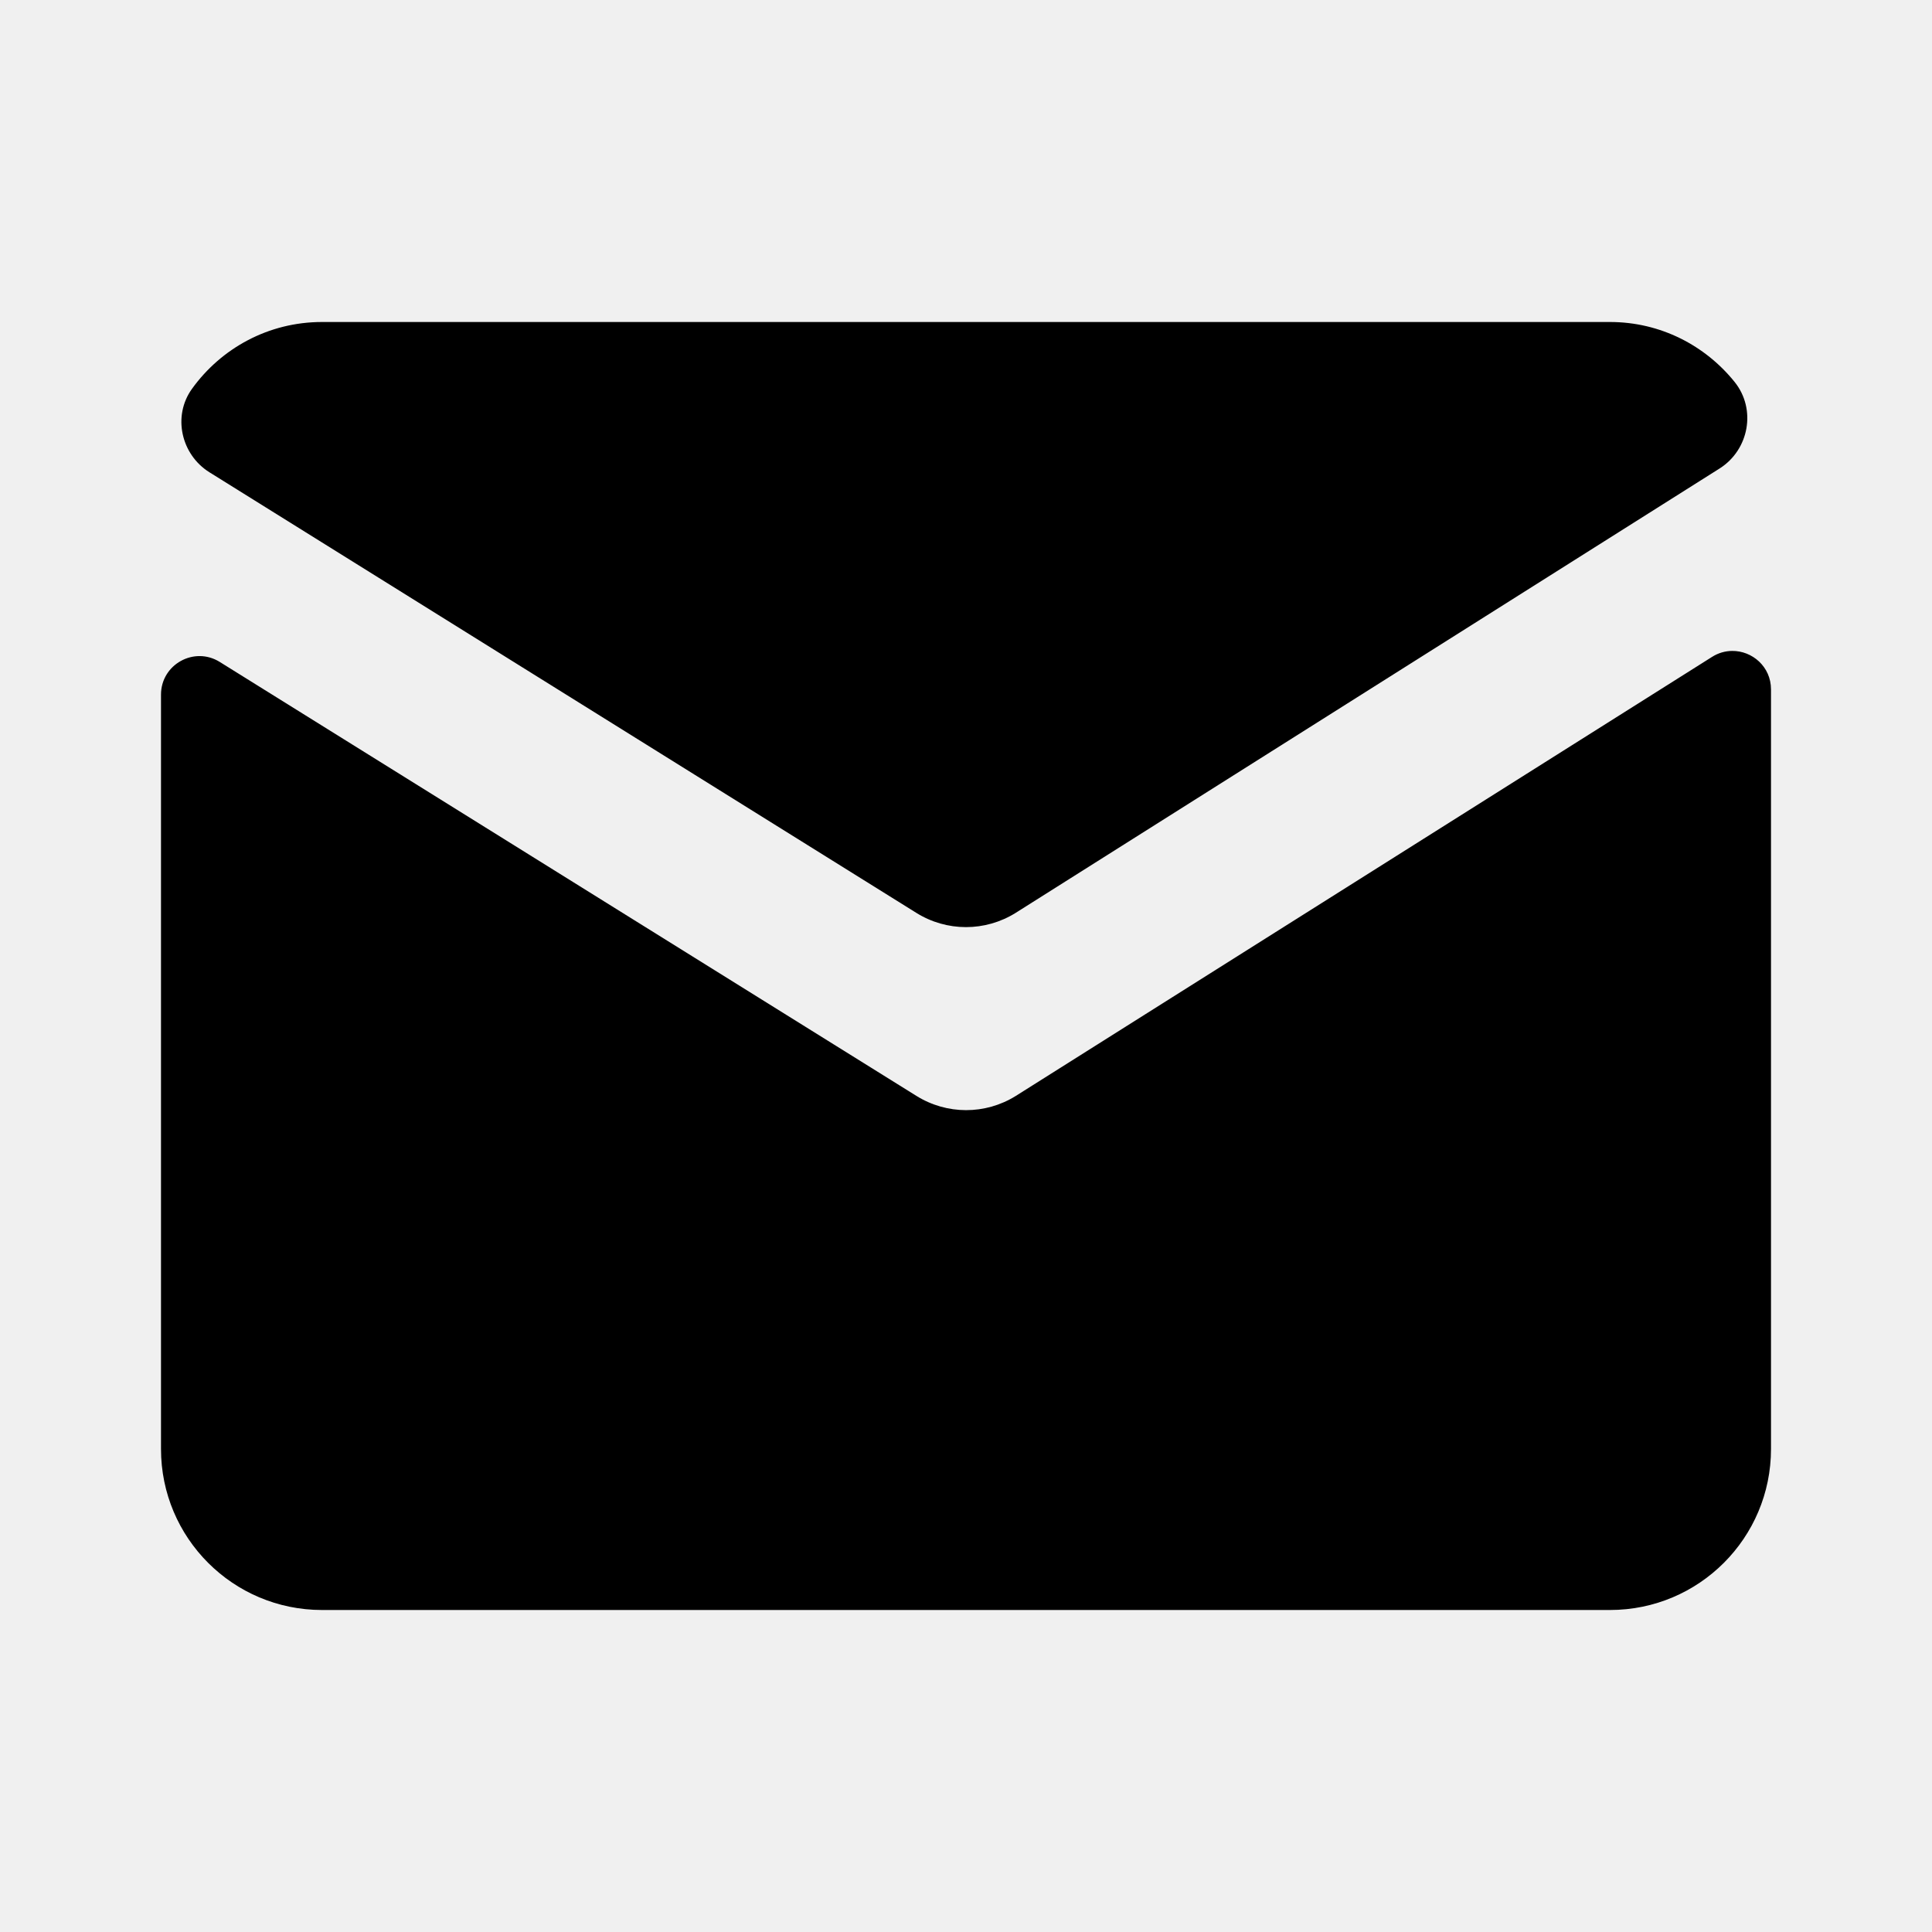
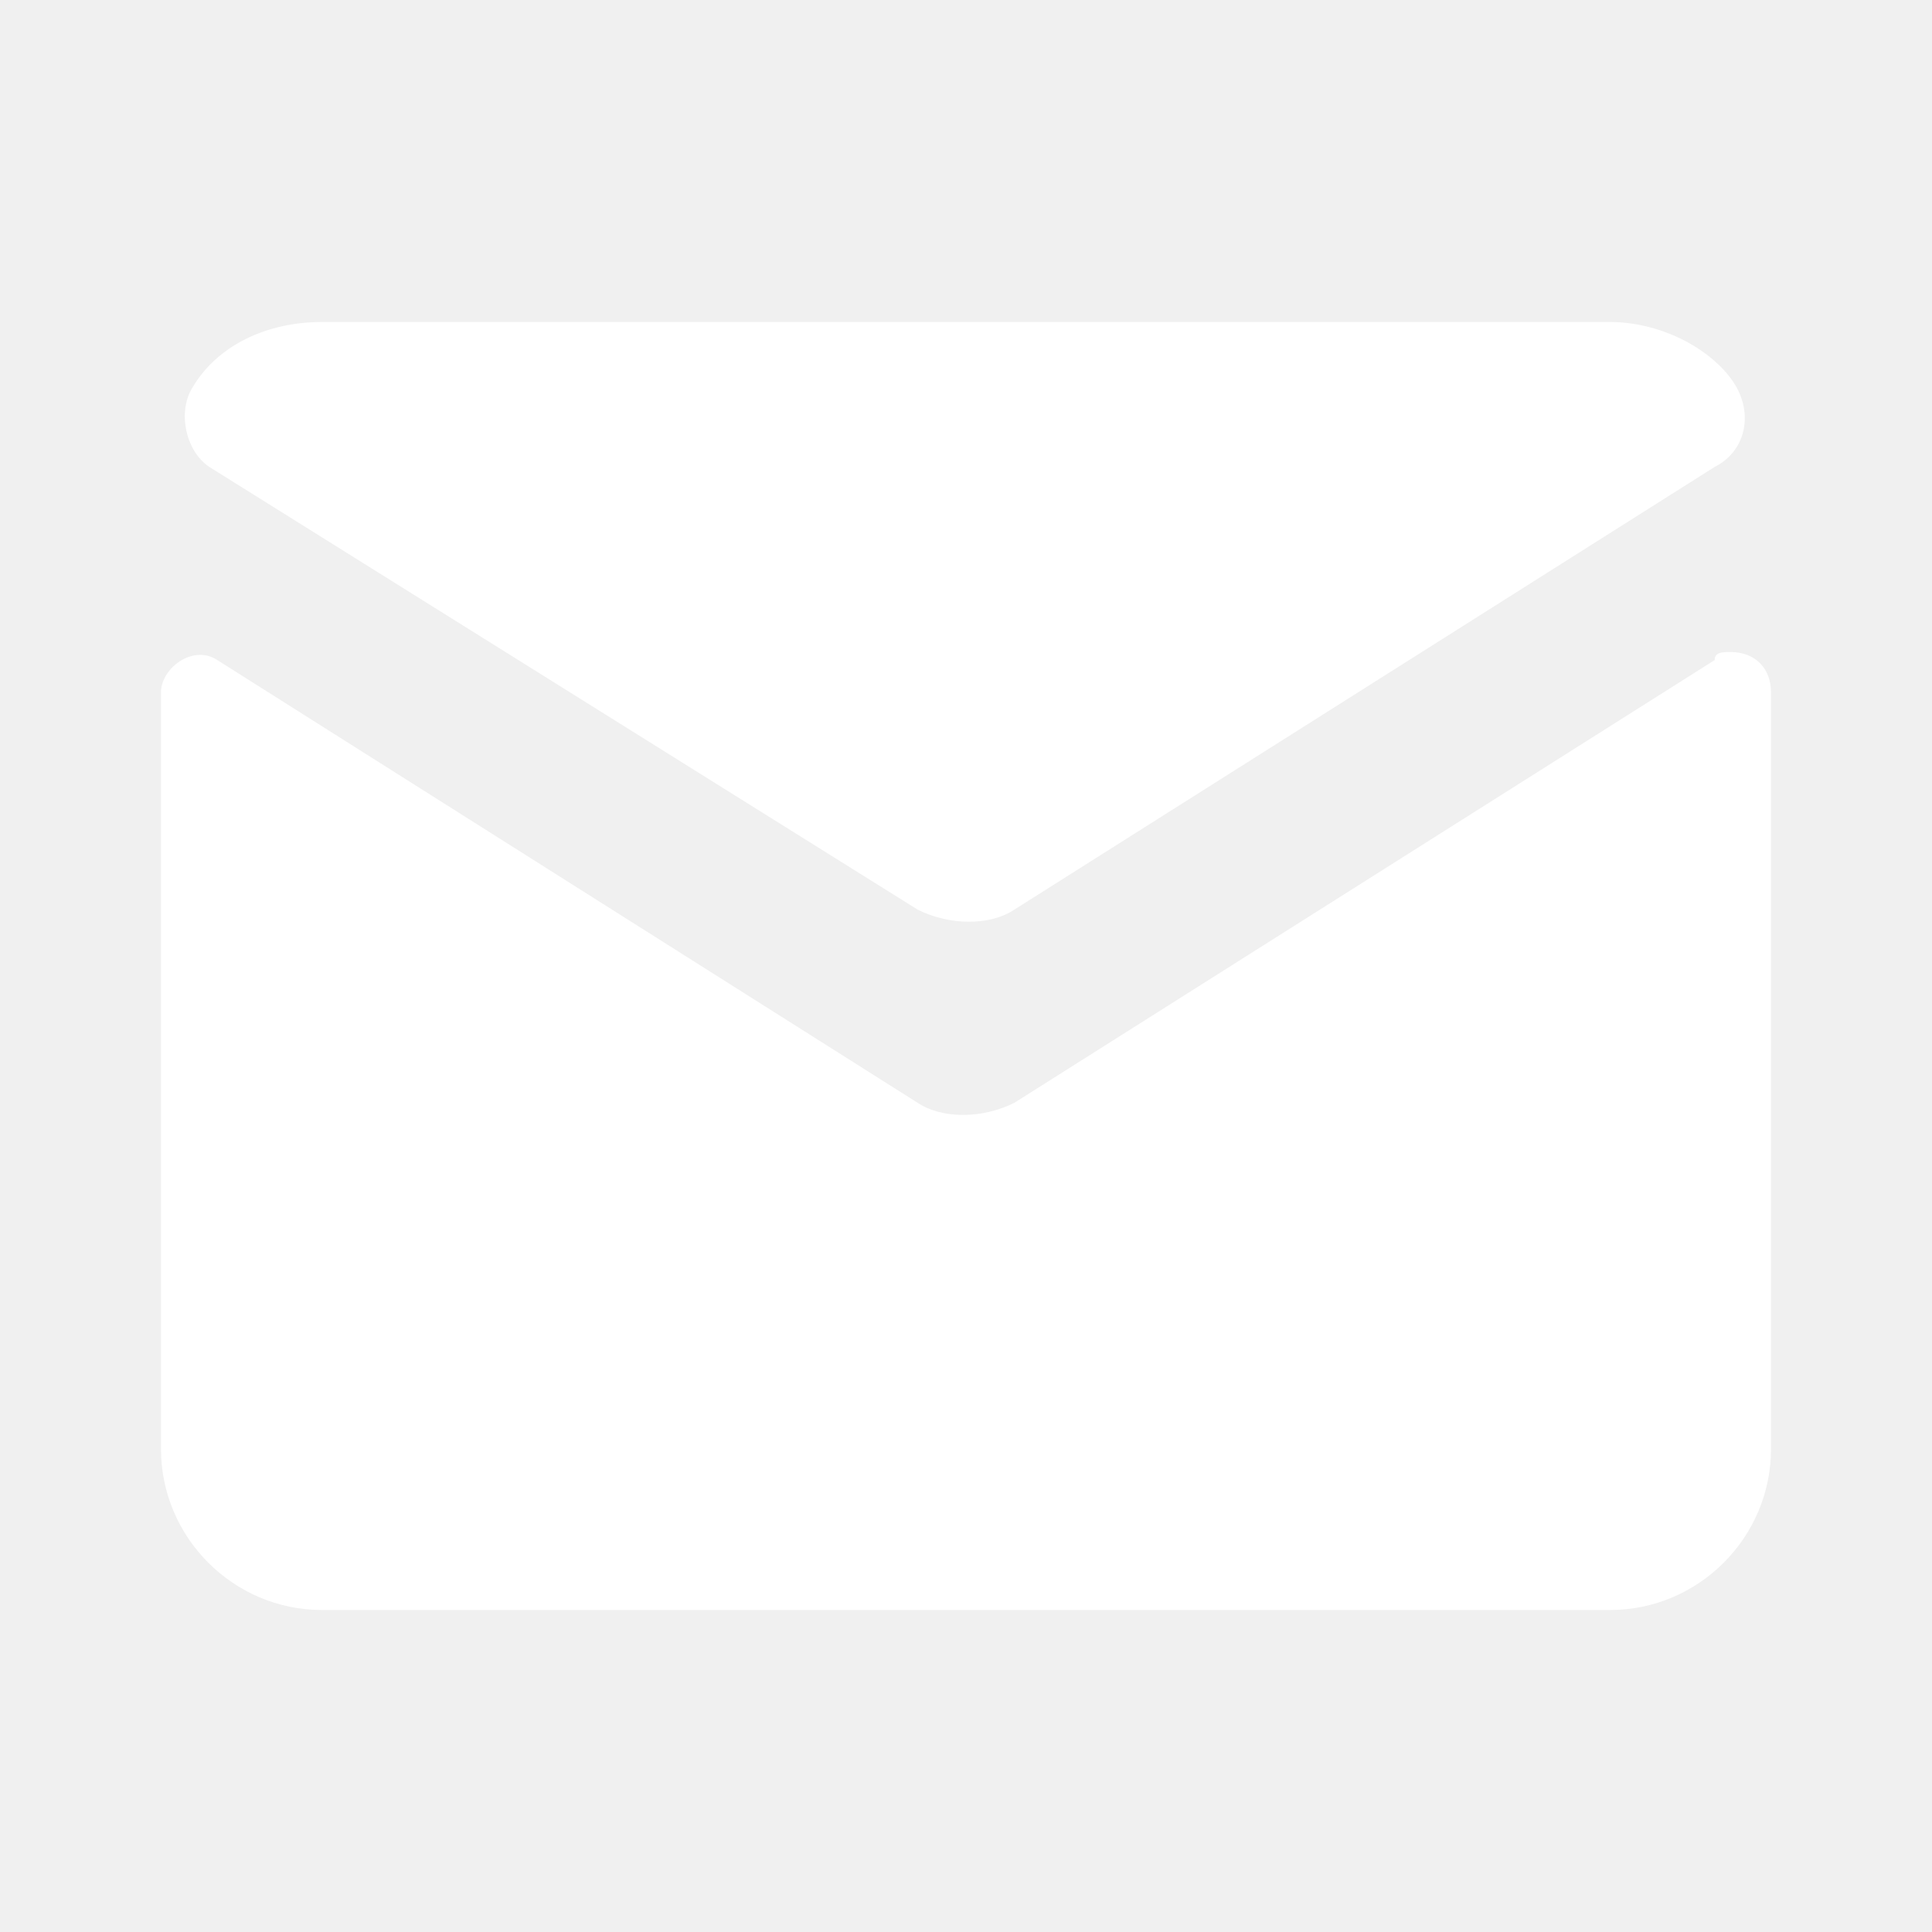
- <svg xmlns="http://www.w3.org/2000/svg" viewBox="0 0 24 24">
-   <path d="M 4 4 C 3.334 4 2.747 4.327 2.385 4.83 C 2.141 5.168 2.249 5.647 2.602 5.867 L 11.383 11.34 C 11.761 11.576 12.239 11.576 12.617 11.34 L 21.361 5.82 C 21.728 5.588 21.82 5.084 21.549 4.746 C 21.184 4.292 20.627 4 20 4 L 4 4 z M 21.516 8.086 C 21.432 8.087 21.347 8.11 21.268 8.16 L 12.617 13.615 C 12.239 13.85 11.761 13.849 11.383 13.613 L 2.73 8.223 C 2.412 8.025 2 8.254 2 8.629 L 2 18 C 2 19.105 2.895 20 4 20 L 20 20 C 21.105 20 22 19.105 22 18 L 22 8.564 C 22 8.282 21.767 8.083 21.516 8.086 z" />
+ <svg xmlns="http://www.w3.org/2000/svg" version="1.1" id="Layer_1" x="0px" y="0px" viewBox="0 0 24 24" style="enable-background:new 0 0 24 24;" xml:space="preserve">
+   <style type="text/css">
+ 	.st0{fill:#FFFFFF;}
+ </style>
+   <path class="st0" d="M4,4C3.3,4,2.7,4.3,2.4,4.8c-0.2,0.3-0.1,0.8,0.2,1l8.8,5.5c0.4,0.2,0.9,0.2,1.2,0l8.7-5.5  c0.4-0.2,0.5-0.7,0.2-1.1C21.2,4.3,20.6,4,20,4H4z M21.5,8.1c-0.1,0-0.2,0-0.2,0.1l-8.7,5.5c-0.4,0.2-0.9,0.2-1.2,0L2.7,8.2  C2.4,8,2,8.3,2,8.6V18c0,1.1,0.9,2,2,2h16c1.1,0,2-0.9,2-2V8.6C22,8.3,21.8,8.1,21.5,8.1z" />
</svg>
